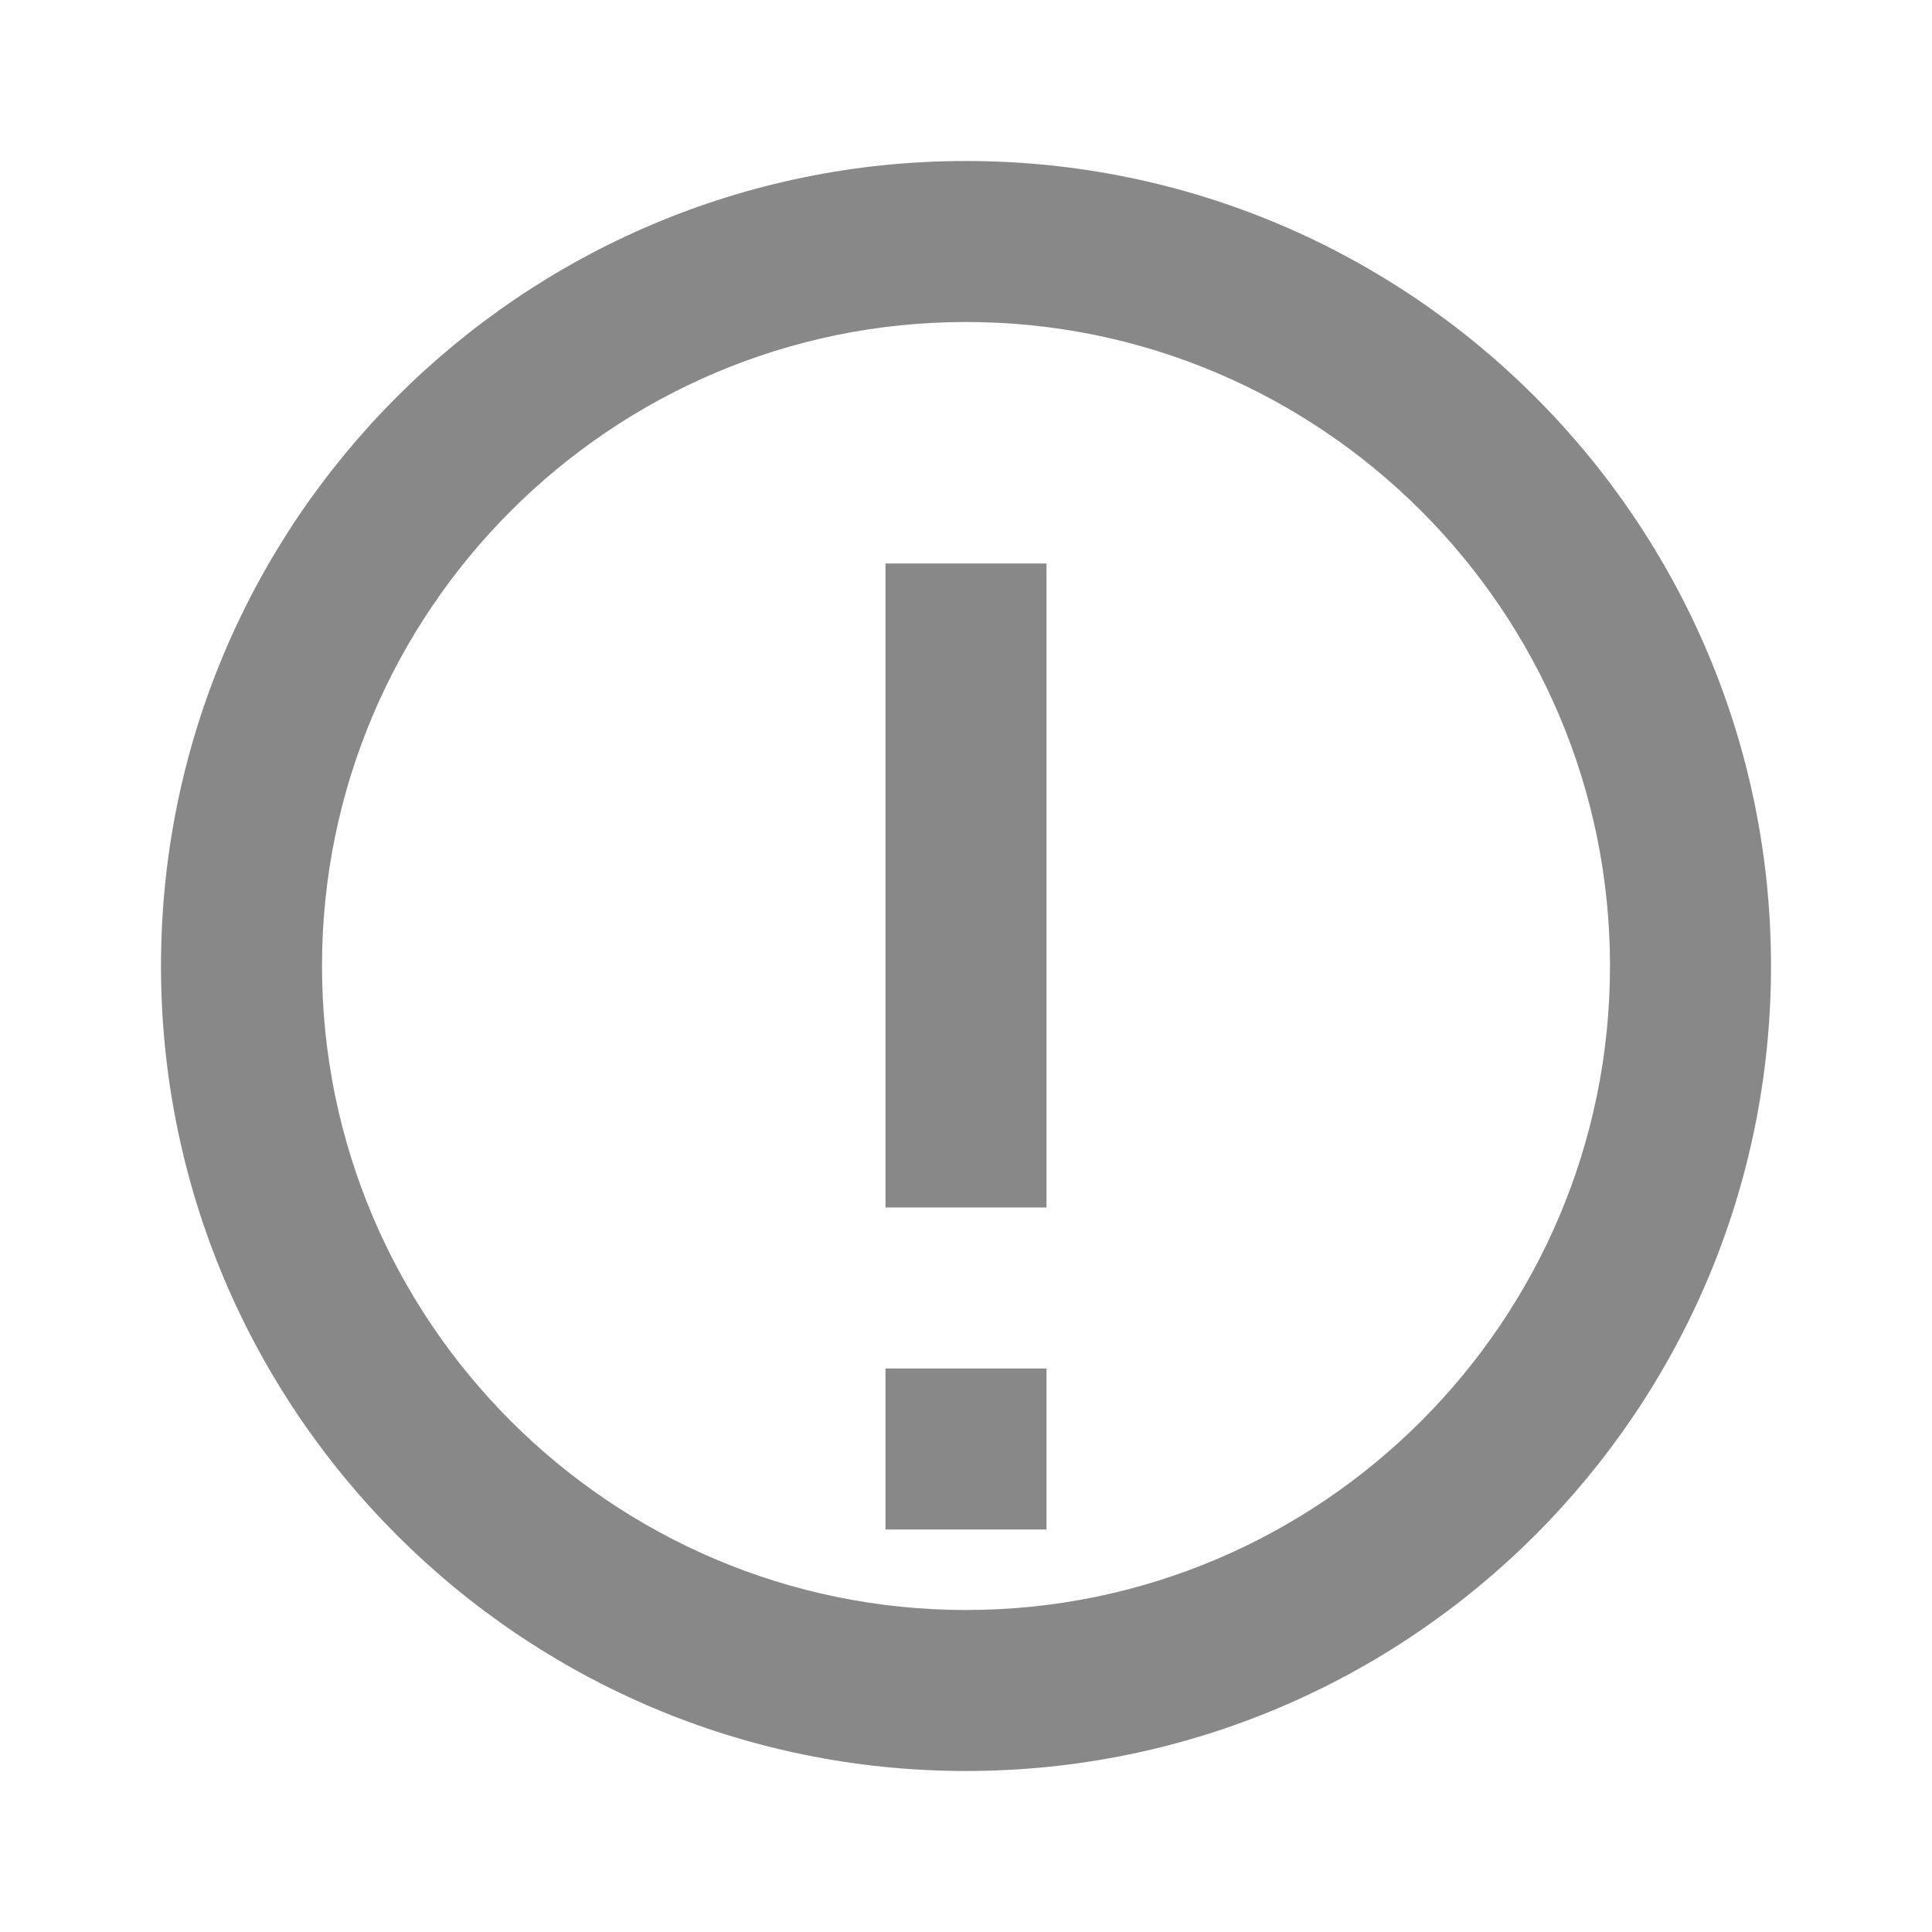
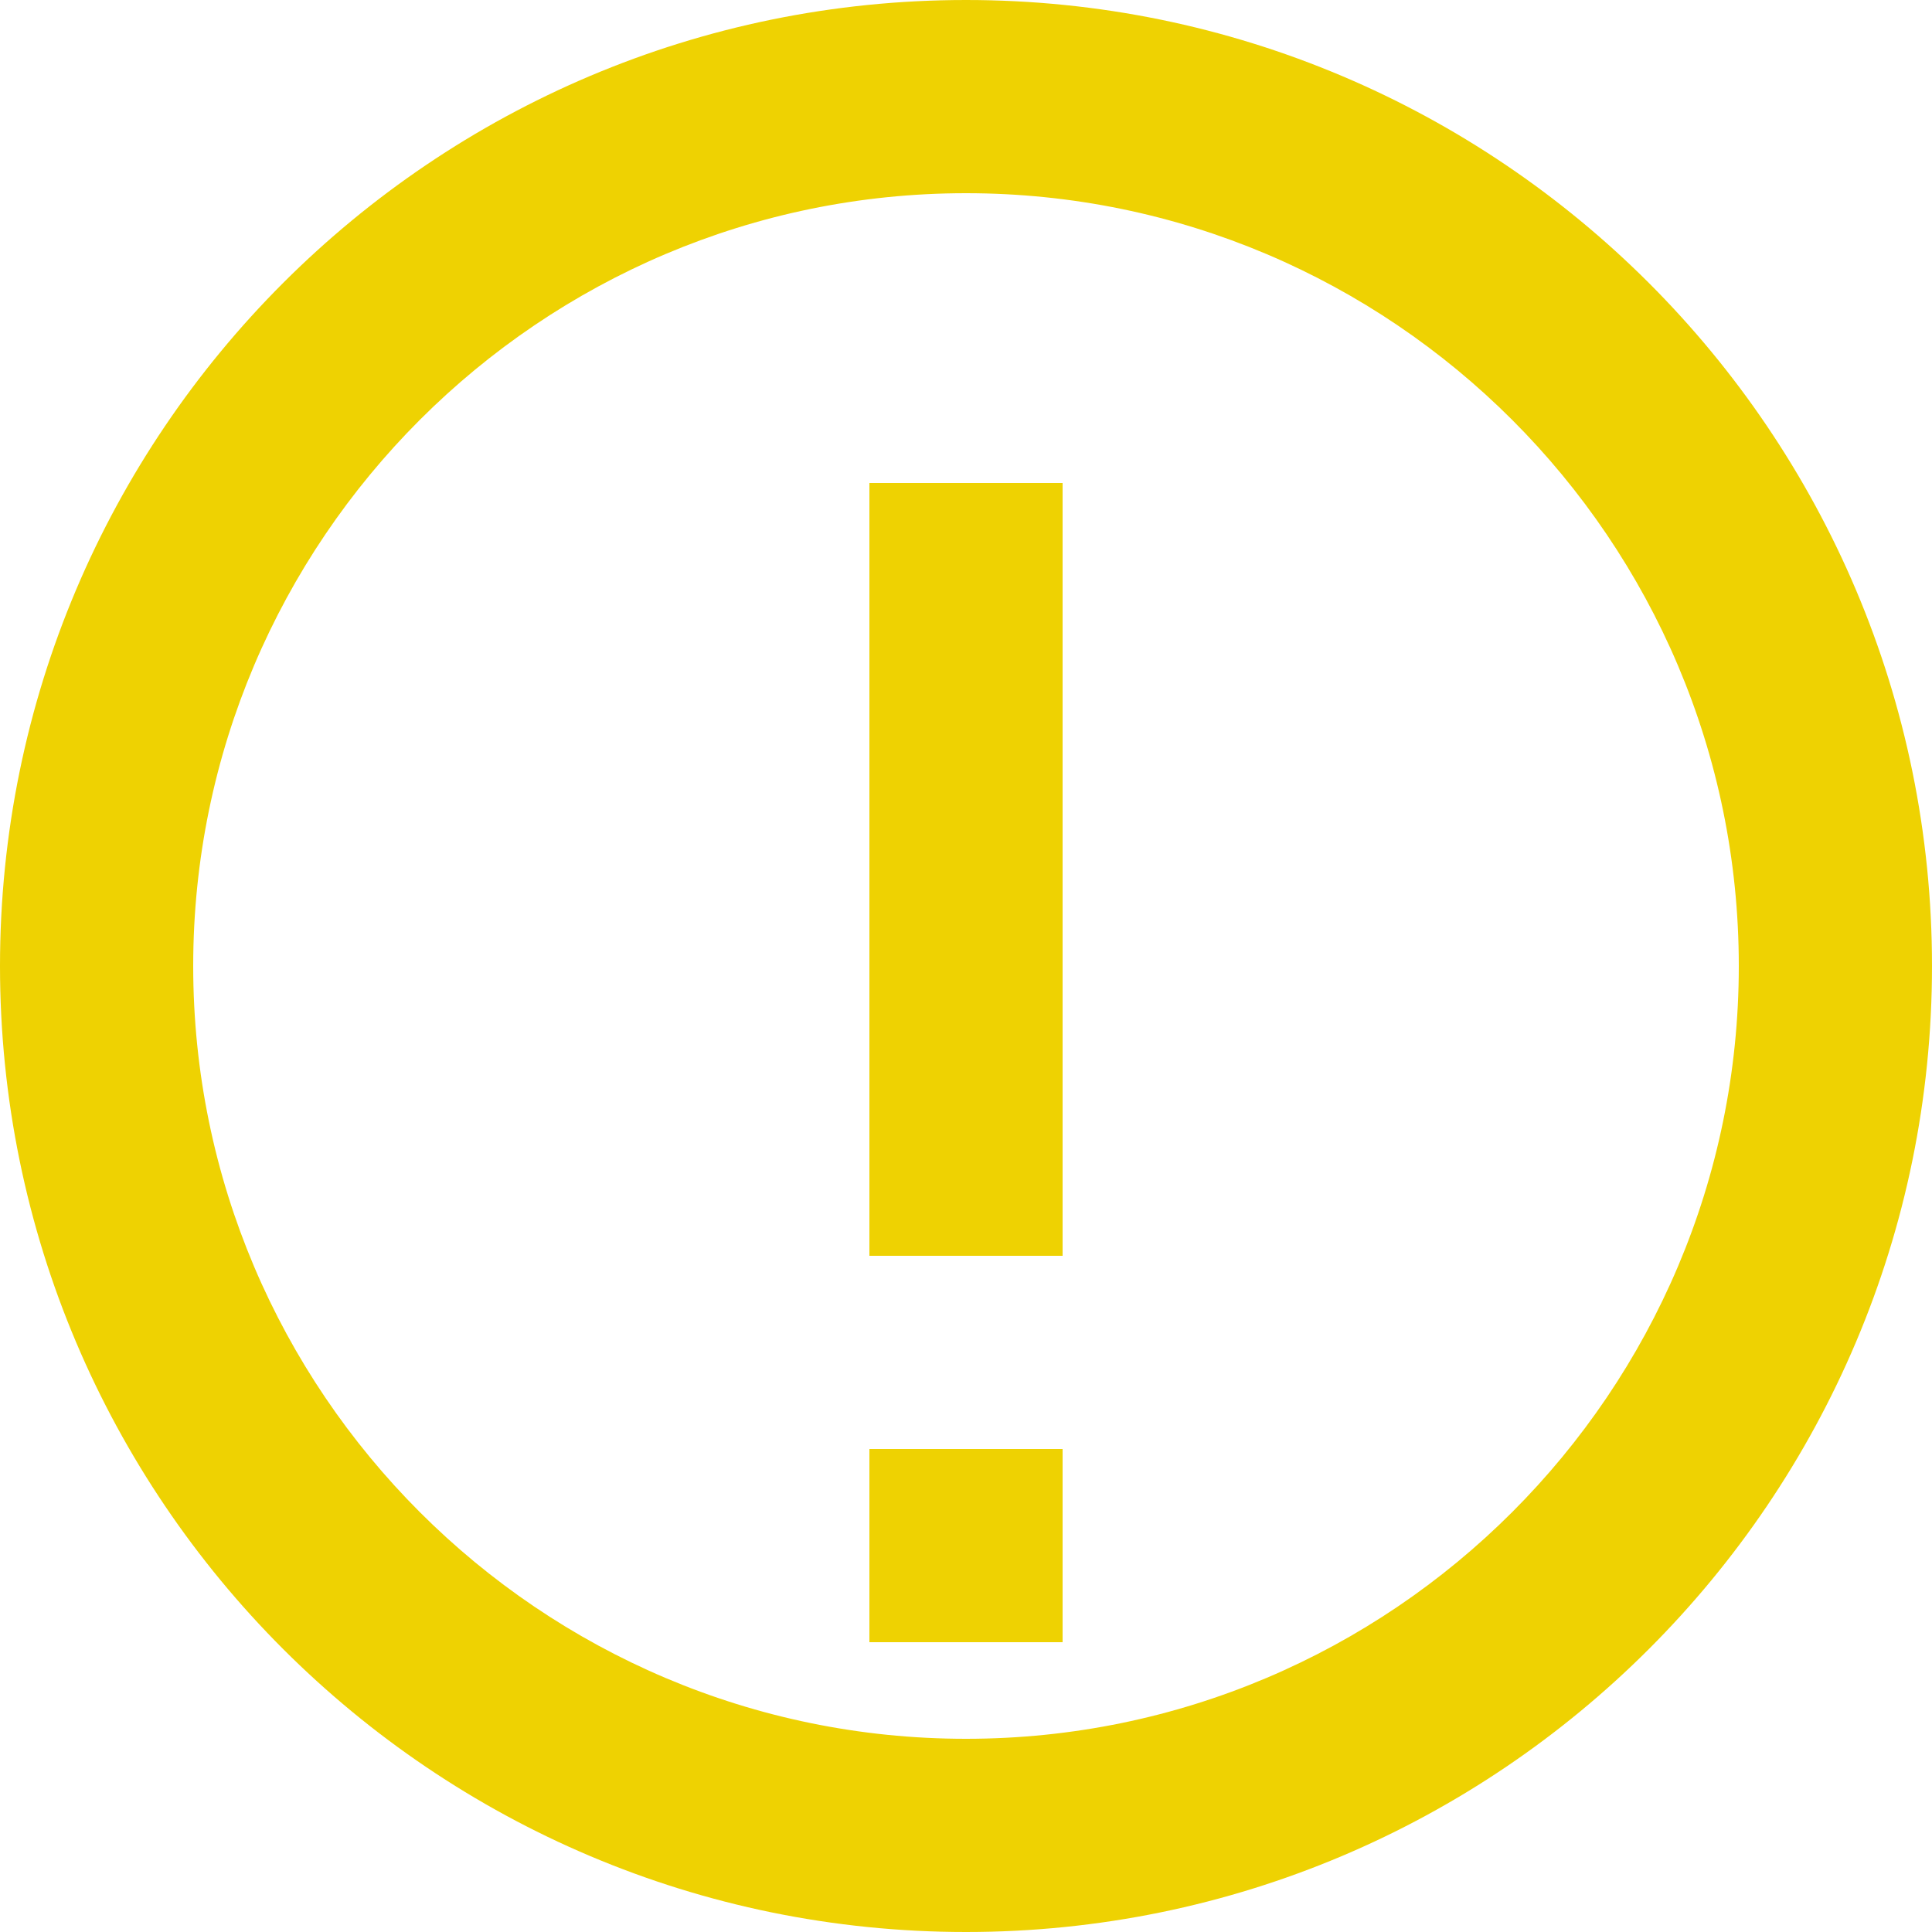
- <svg xmlns="http://www.w3.org/2000/svg" viewBox="0 0 24 24" fill="none">
-   <path d="M12 2C6.48 2 2 6.48 2 12C2 17.52 6.48 22 12 22C17.52 22 22 17.52 22 12C22 6.48 17.52 2 12 2ZM12 20C7.59 20 4 16.41 4 12C4 7.59 7.59 4 12 4C16.41 4 20 7.59 20 12C20 16.41 16.41 20 12 20Z" fill="#888888" />
-   <path d="M13 7H11V15H13V7Z" fill="#888888" />
-   <path d="M13 17H11V19H13V17Z" fill="#888888" />
+ <svg xmlns="http://www.w3.org/2000/svg" viewBox="2 2 20 20" fill="none">
+   <path d="M12 2C6.48 2 2 6.48 2 12C2 17.52 6.48 22 12 22C17.52 22 22 17.52 22 12C22 6.48 17.52 2 12 2ZM12 20C7.59 20 4 16.41 4 12C4 7.59 7.59 4 12 4C16.41 4 20 7.59 20 12C20 16.41 16.41 20 12 20Z" fill="#eed202" />
+   <path d="M13 7H11V15H13V7Z" fill="#eed202" />
+   <path d="M13 17H11V19H13V17Z" fill="#eed202" />
</svg>
